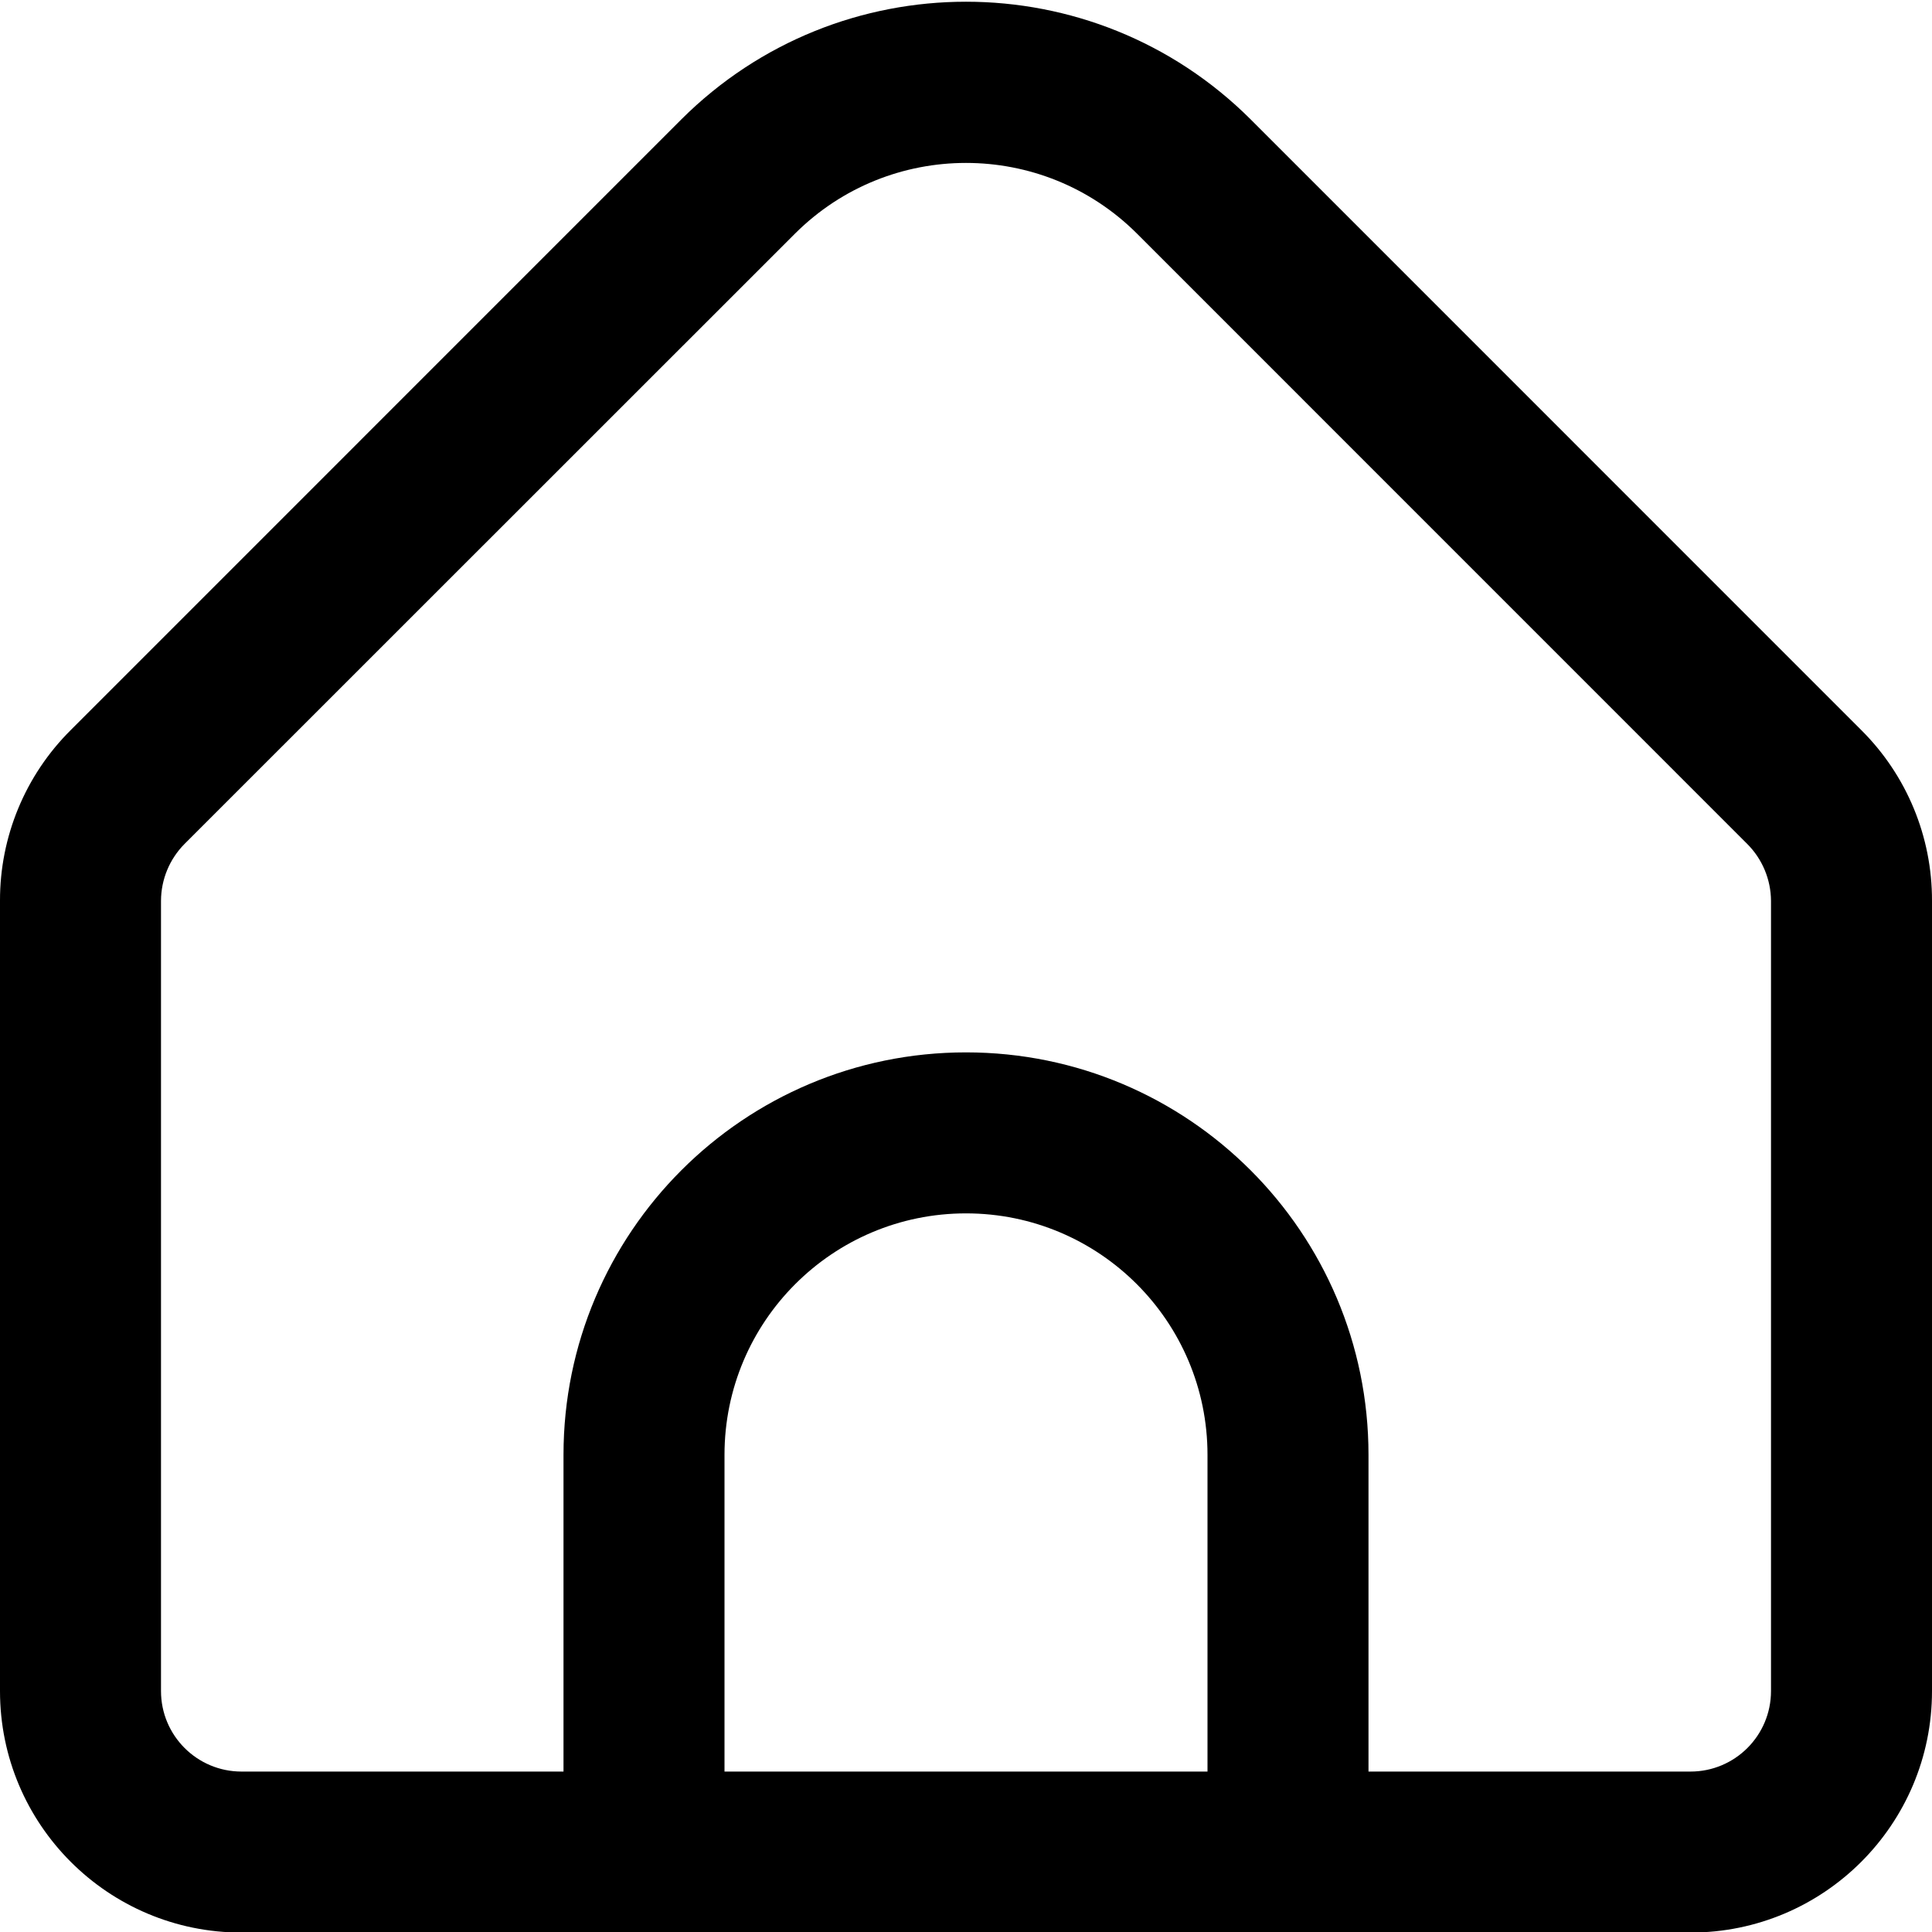
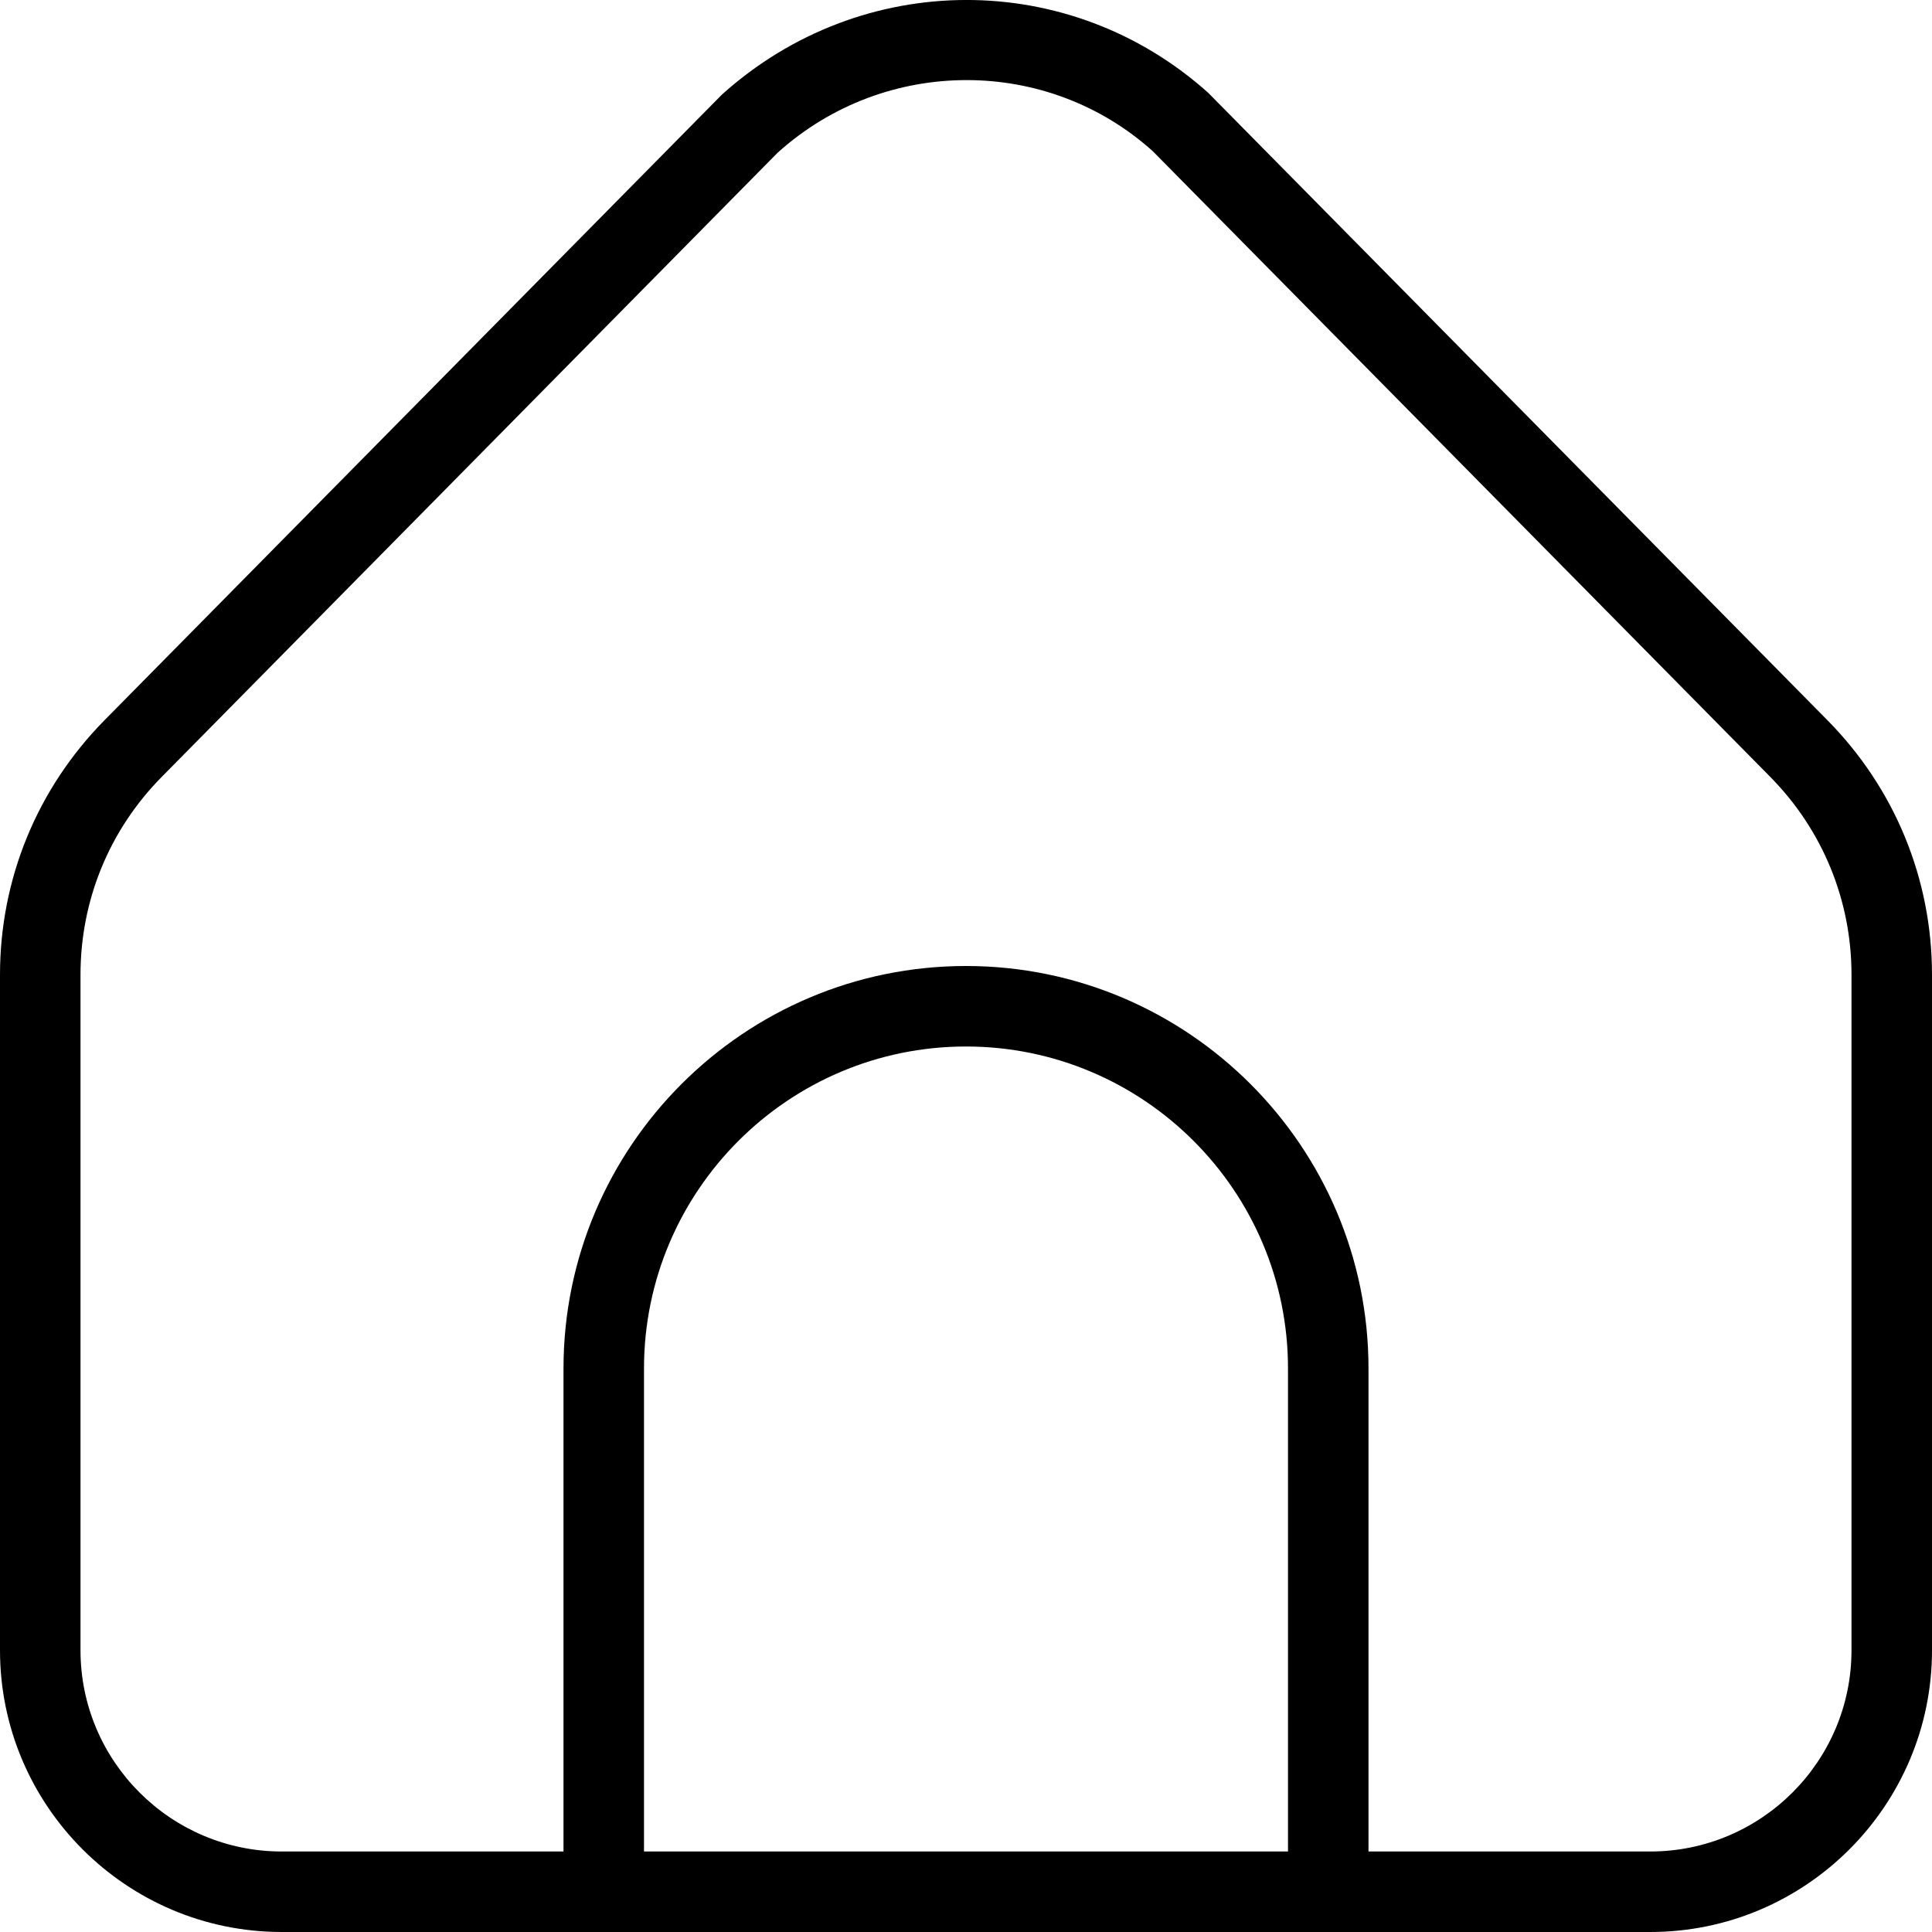
- <svg xmlns="http://www.w3.org/2000/svg" id="Outline" viewBox="0 0 24 24" width="512" height="512">
-   <path d="M23.121,9.069,15.536,1.483a5.008,5.008,0,0,0-7.072,0L.879,9.069A2.978,2.978,0,0,0,0,11.19v9.817a3,3,0,0,0,3,3H21a3,3,0,0,0,3-3V11.19A2.978,2.978,0,0,0,23.121,9.069ZM15,22.007H9V18.073a3,3,0,0,1,6,0Zm7-1a1,1,0,0,1-1,1H17V18.073a5,5,0,0,0-10,0v3.934H3a1,1,0,0,1-1-1V11.19a1.008,1.008,0,0,1,.293-.707L9.878,2.9a3.008,3.008,0,0,1,4.244,0l7.585,7.586A1.008,1.008,0,0,1,22,11.19Z" />
+ <svg xmlns="http://www.w3.org/2000/svg" id="Layer_1" data-name="Layer 1" viewBox="0 0 24 24">
+   <path d="M22.702,8.948L15.01,1.154c-1.717-1.542-4.303-1.543-6.042,.021L1.297,8.948c-.836,.849-1.297,1.971-1.297,3.161v8.391c0,1.93,1.57,3.5,3.5,3.5H20.5c1.93,0,3.5-1.57,3.5-3.5V12.109c0-1.19-.461-2.313-1.298-3.161Zm-6.702,14.052H8v-6c0-2.206,1.794-4,4-4s4,1.794,4,4v6Zm7-2.5c0,1.379-1.121,2.5-2.5,2.5h-3.5v-6c0-2.757-2.243-5-5-5s-5,2.243-5,5v6H3.5c-1.378,0-2.5-1.121-2.5-2.5V12.109c0-.926,.358-1.799,1.009-2.458L9.659,1.898c.67-.604,1.511-.903,2.349-.903,.831,0,1.658,.295,2.312,.883l7.671,7.773c.65,.659,1.009,1.532,1.009,2.458v8.391Z" />
</svg>
